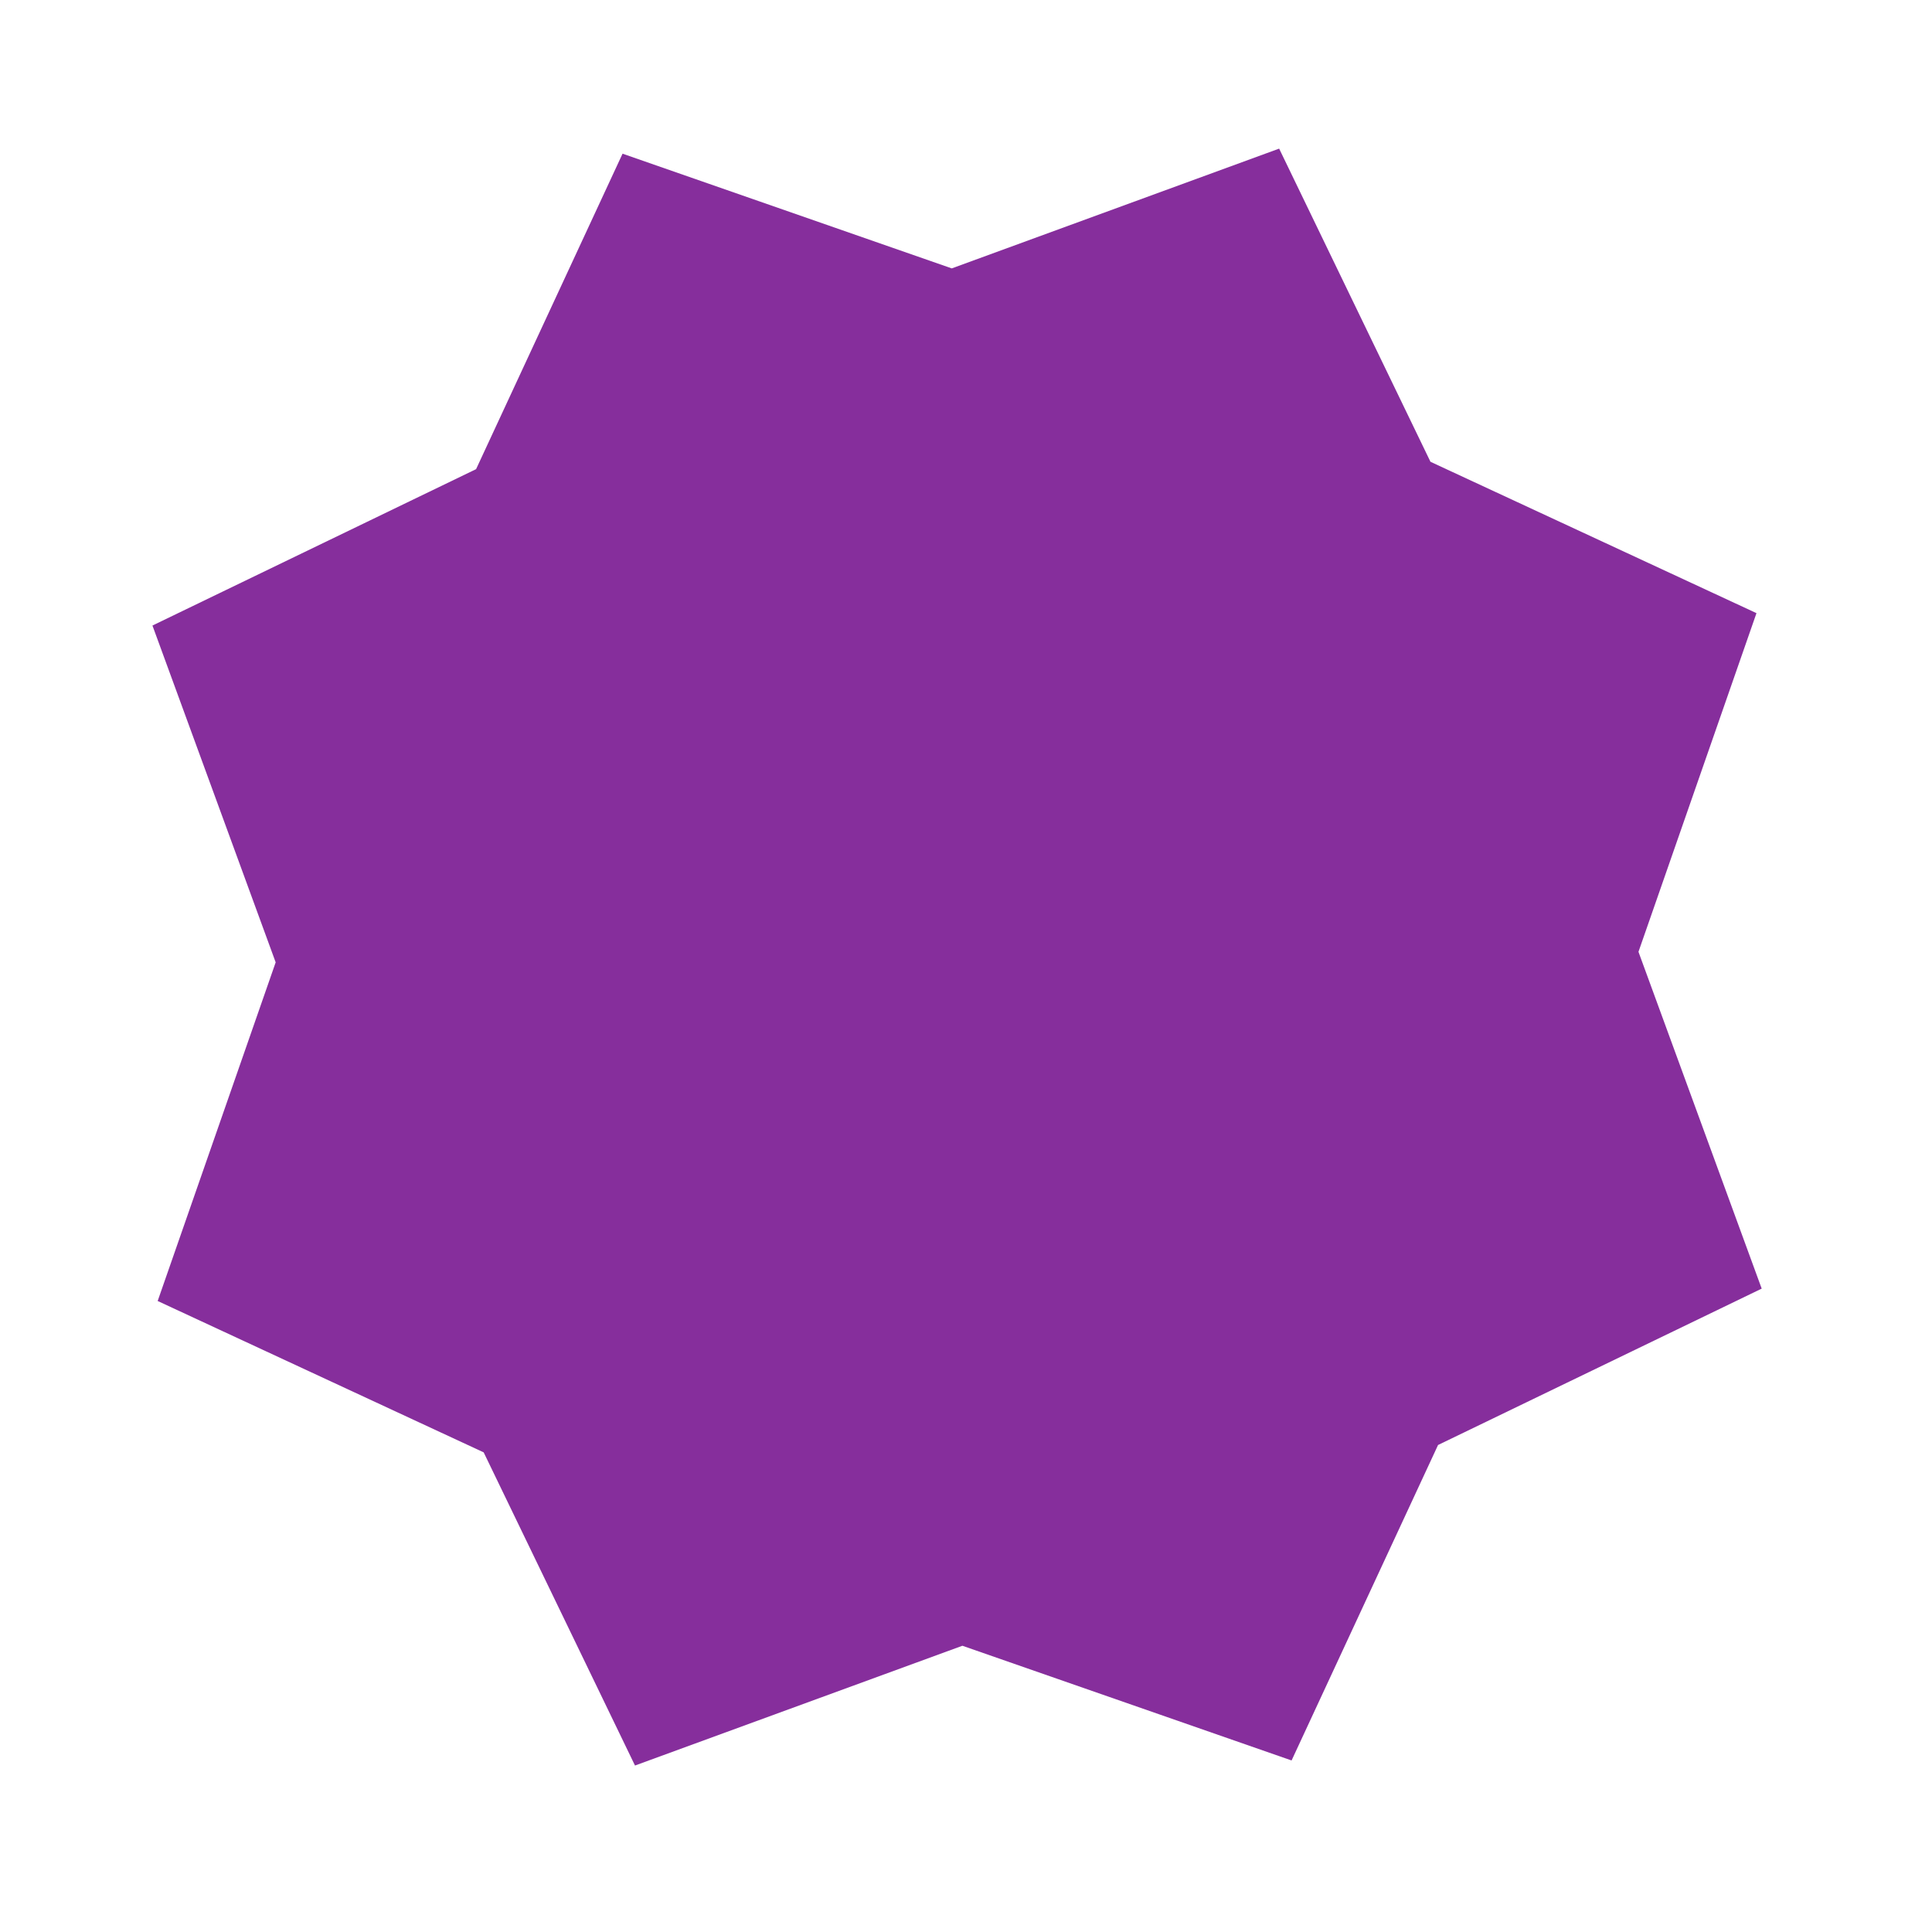
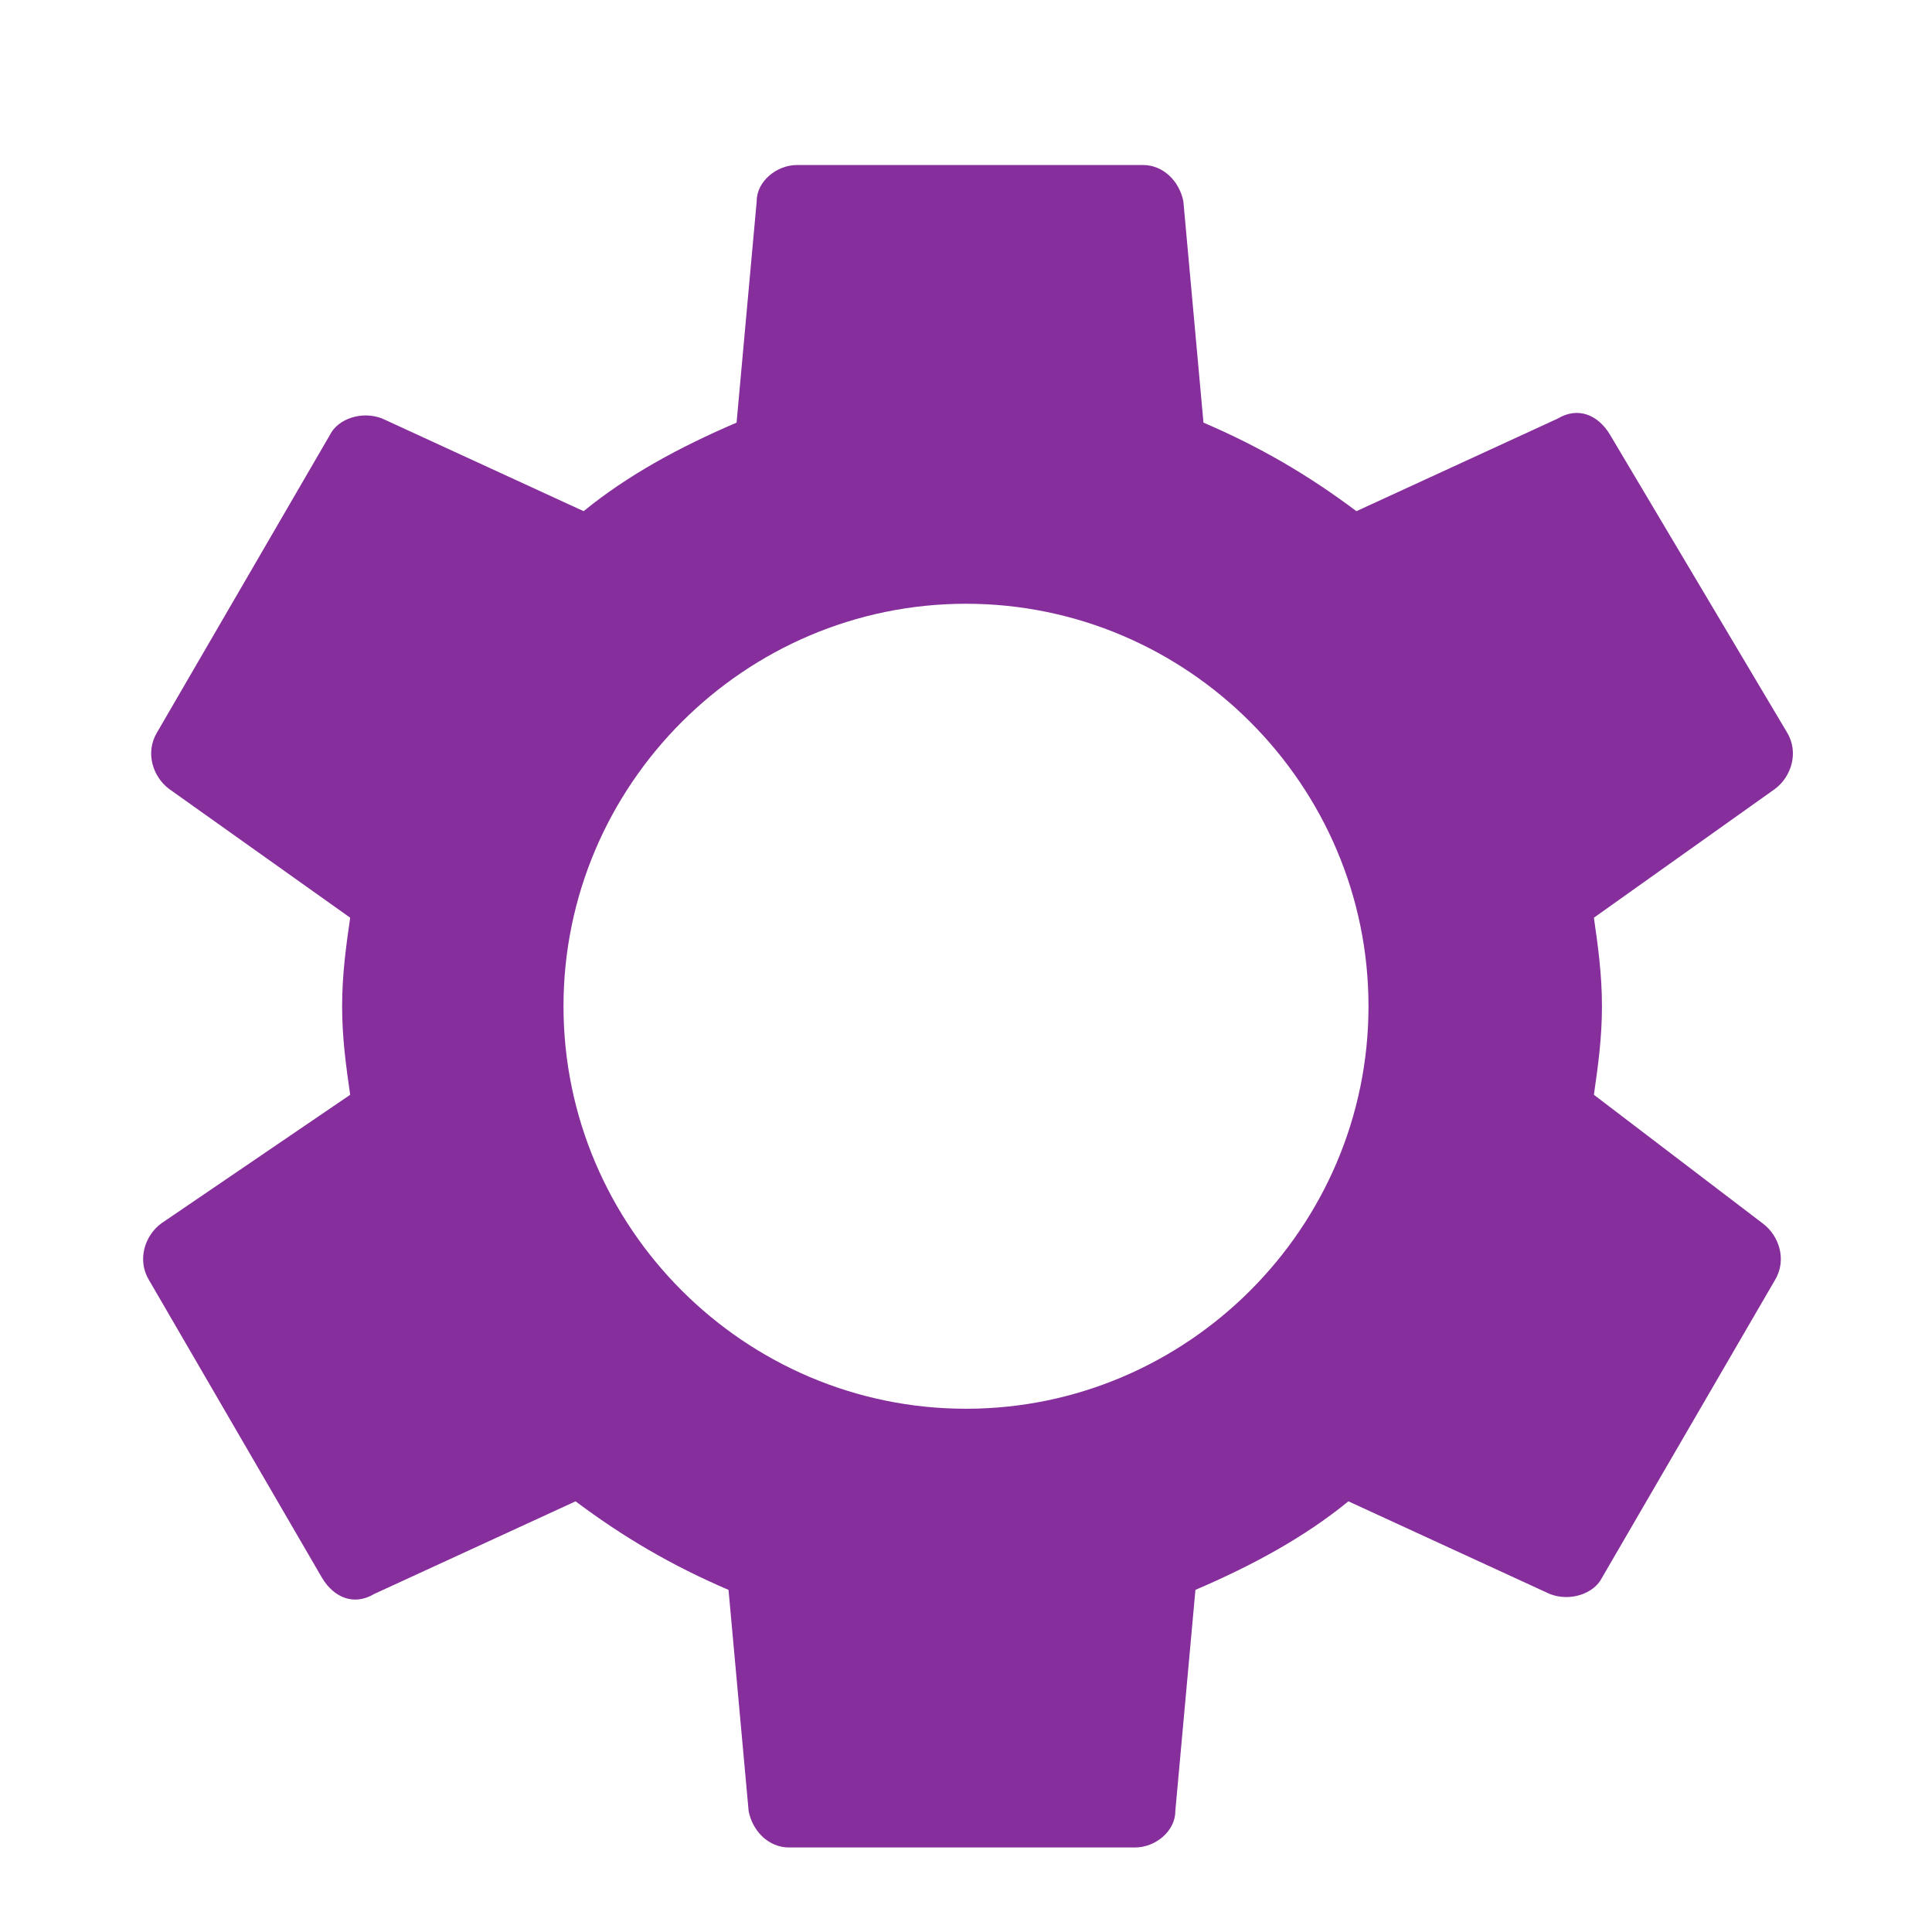
- <svg xmlns="http://www.w3.org/2000/svg" fill="#862e9c" version="1.1" id="Capa_1" width="200px" height="200px" viewBox="-50 -50 650 650" xml:space="preserve">
-   <g>
-     <polygon points="540.945,156.287 431.266,105.362 380.354,0 270.209,40.297 159.452,1.705 110.174,107.841 1.29,160.455       42.747,273.767 3.046,387.705 112.726,438.63 163.638,543.992 273.786,503.694 384.539,542.287 433.817,436.154 542.702,383.541       501.245,270.229" />
-     <animateTransform attributeName="transform" attributeType="XML" type="rotate" from="0 271 271" to="360 271 271" dur="8s" repeatCount="indefinite" />
-   </g>
+ <svg xmlns="http://www.w3.org/2000/svg" width="200px" height="200px" viewBox="0 0 1024 1024" version="1.1">
+   <path d="M844.8 580.267c2.133-14.933 4.267-29.867 4.267-46.933s-2.133-32-4.267-46.933l96-68.267c8.533-6.4 12.8-19.2 6.4-29.867L853.333 230.4c-6.4-10.667-17.067-14.933-27.733-8.533l-106.667 49.067c-25.6-19.2-51.2-34.133-81.067-46.933L627.2 106.667c-2.133-10.667-10.667-19.2-21.333-19.2h-183.467c-10.667 0-21.333 8.533-21.333 19.2l-10.667 117.333c-29.867 12.8-57.6 27.733-81.067 46.933l-106.667-49.067c-10.667-4.267-23.467 0-27.733 8.533l-91.733 157.867c-6.4 10.667-2.133 23.467 6.4 29.867l96 68.267c-2.133 14.933-4.267 29.867-4.267 46.933s2.133 32 4.267 46.933L85.333 648.533c-8.533 6.4-12.8 19.2-6.4 29.867L170.667 836.267c6.4 10.667 17.067 14.933 27.733 8.533l106.667-49.067c25.6 19.2 51.2 34.133 81.067 46.933l10.667 117.333c2.133 10.667 10.667 19.2 21.333 19.2h183.467c10.667 0 21.333-8.533 21.333-19.2l10.667-117.333c29.867-12.8 57.6-27.733 81.067-46.933l106.667 49.067c10.667 4.267 23.467 0 27.733-8.533l91.733-157.867c6.4-10.667 2.133-23.467-6.4-29.867l-89.6-68.267zM512 746.667c-117.333 0-213.333-96-213.333-213.333s96-213.333 213.333-213.333 213.333 96 213.333 213.333-96 213.333-213.333 213.333z" fill="#862e9c">
+     <animateTransform attributeName="transform" type="rotate" from="0 512 512" to="360 512 512" dur="4s" repeatCount="indefinite" />
+   </path>
</svg>
